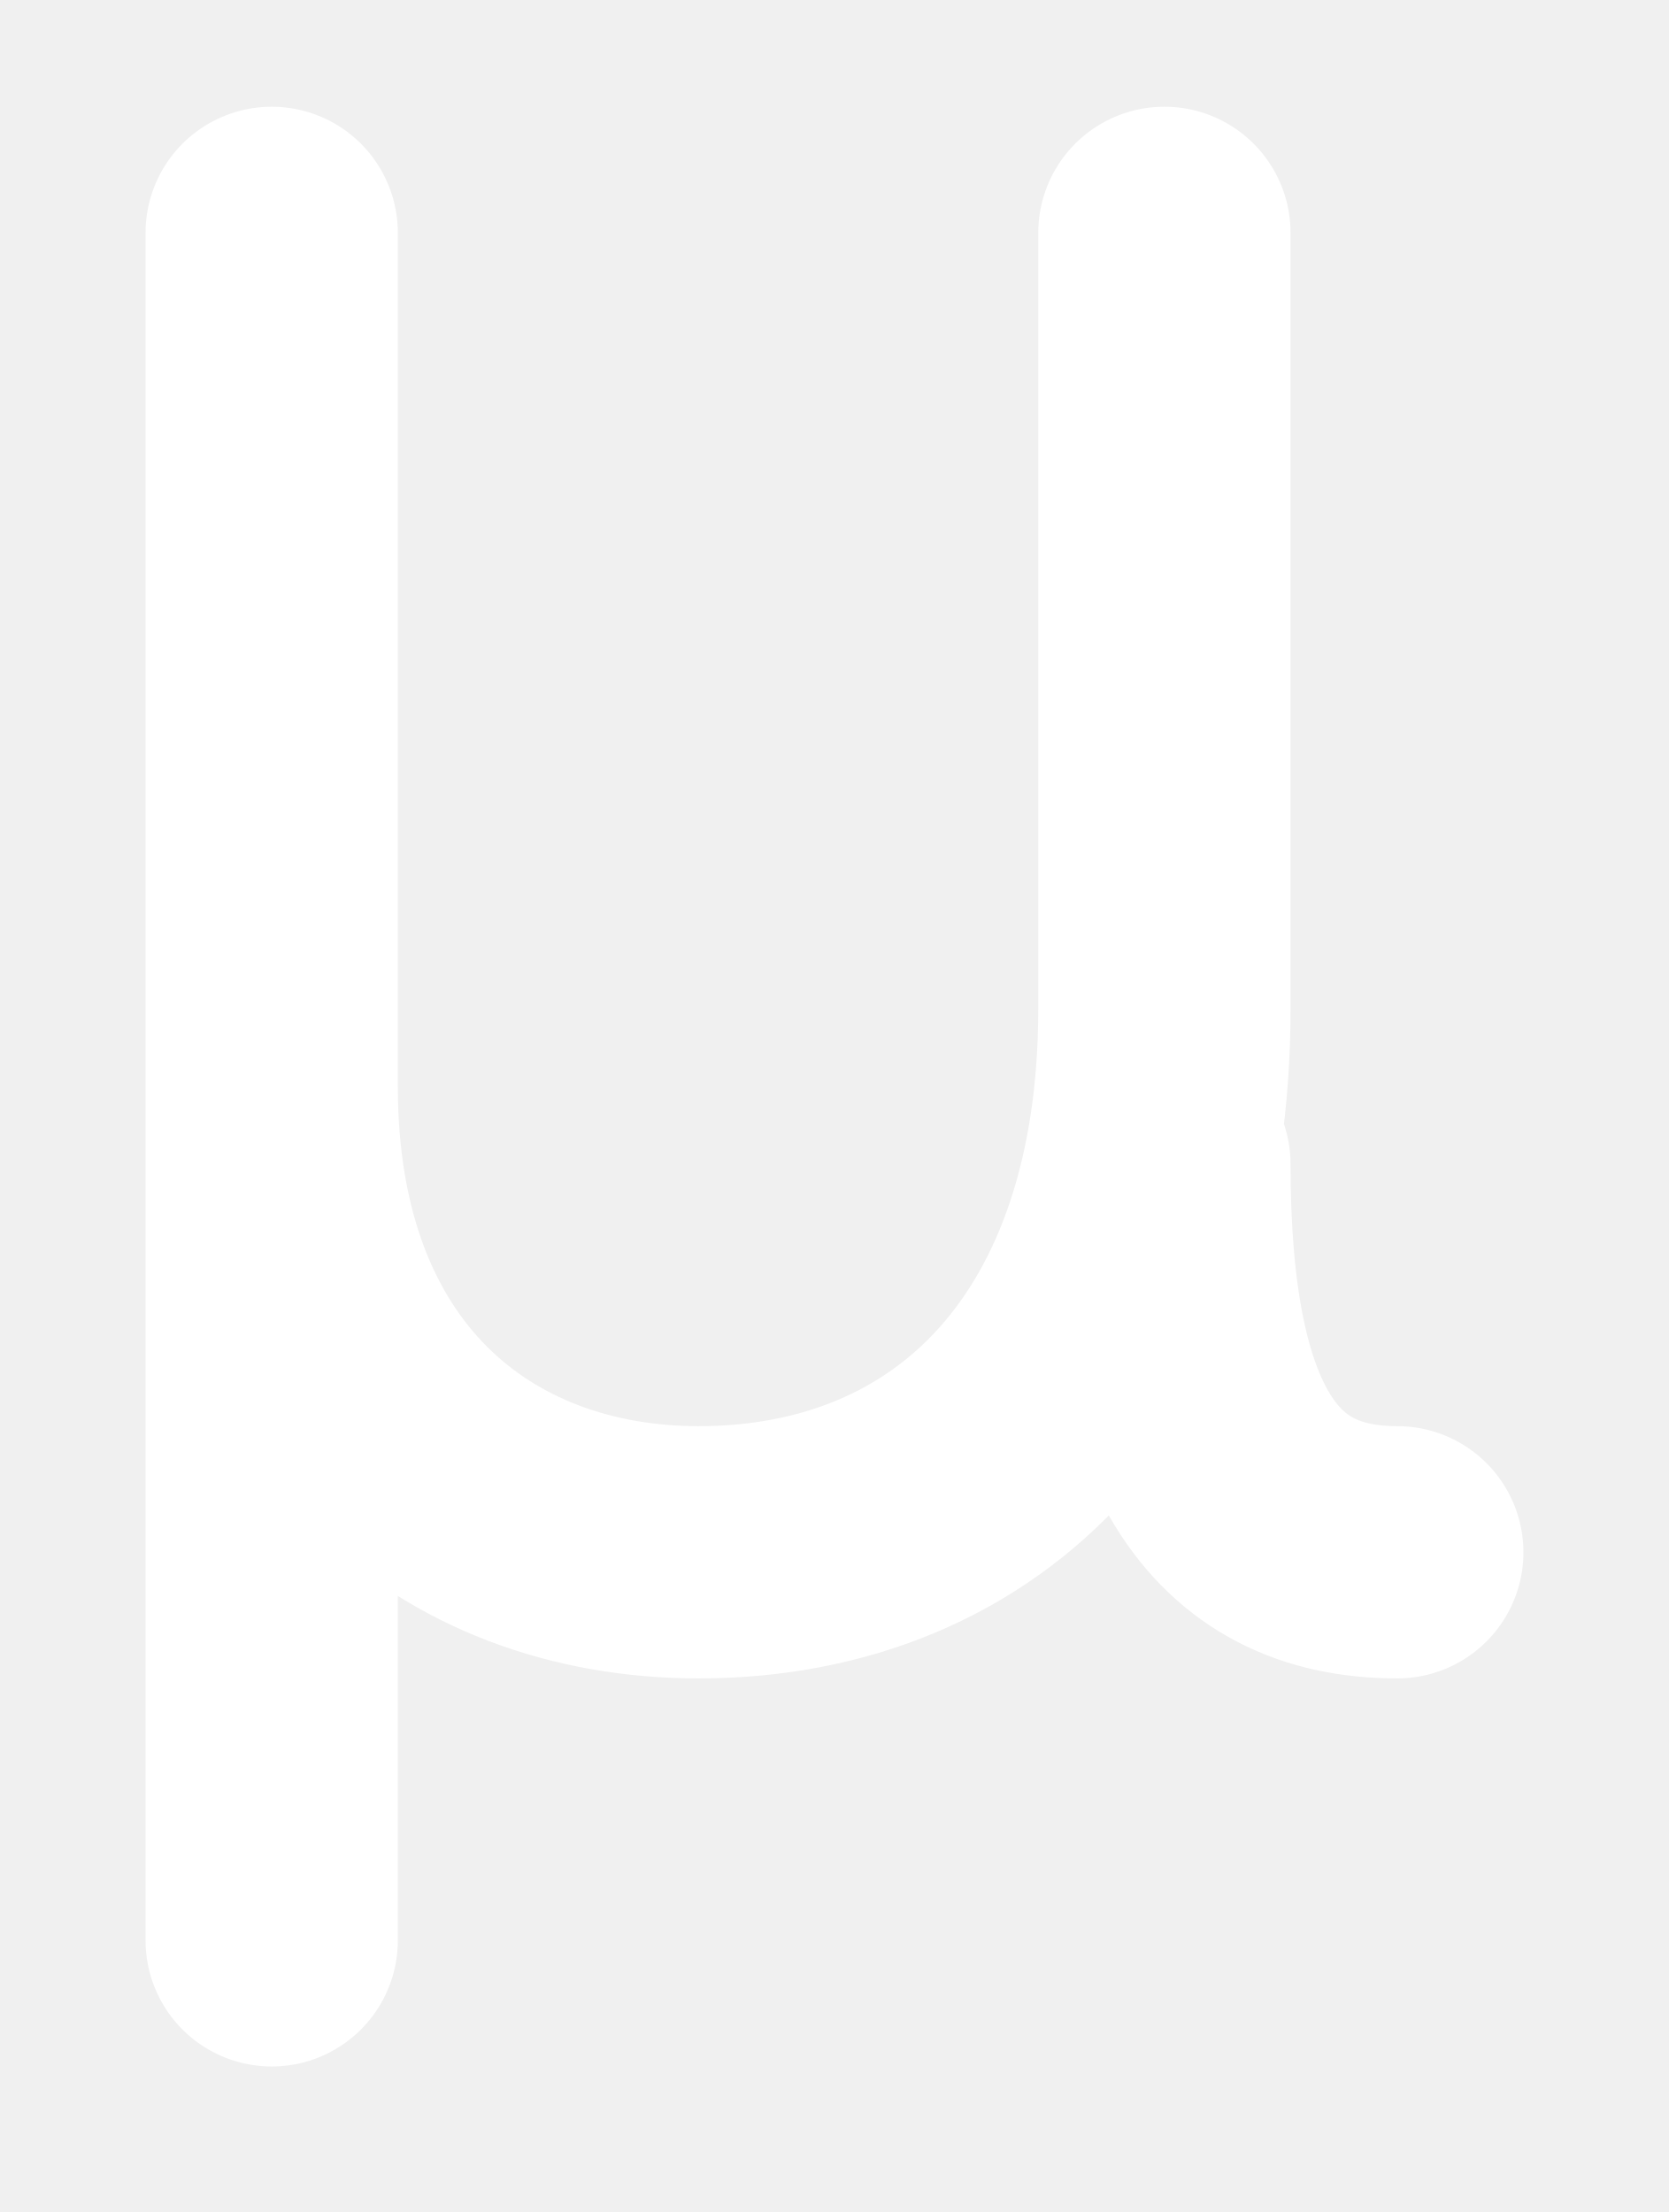
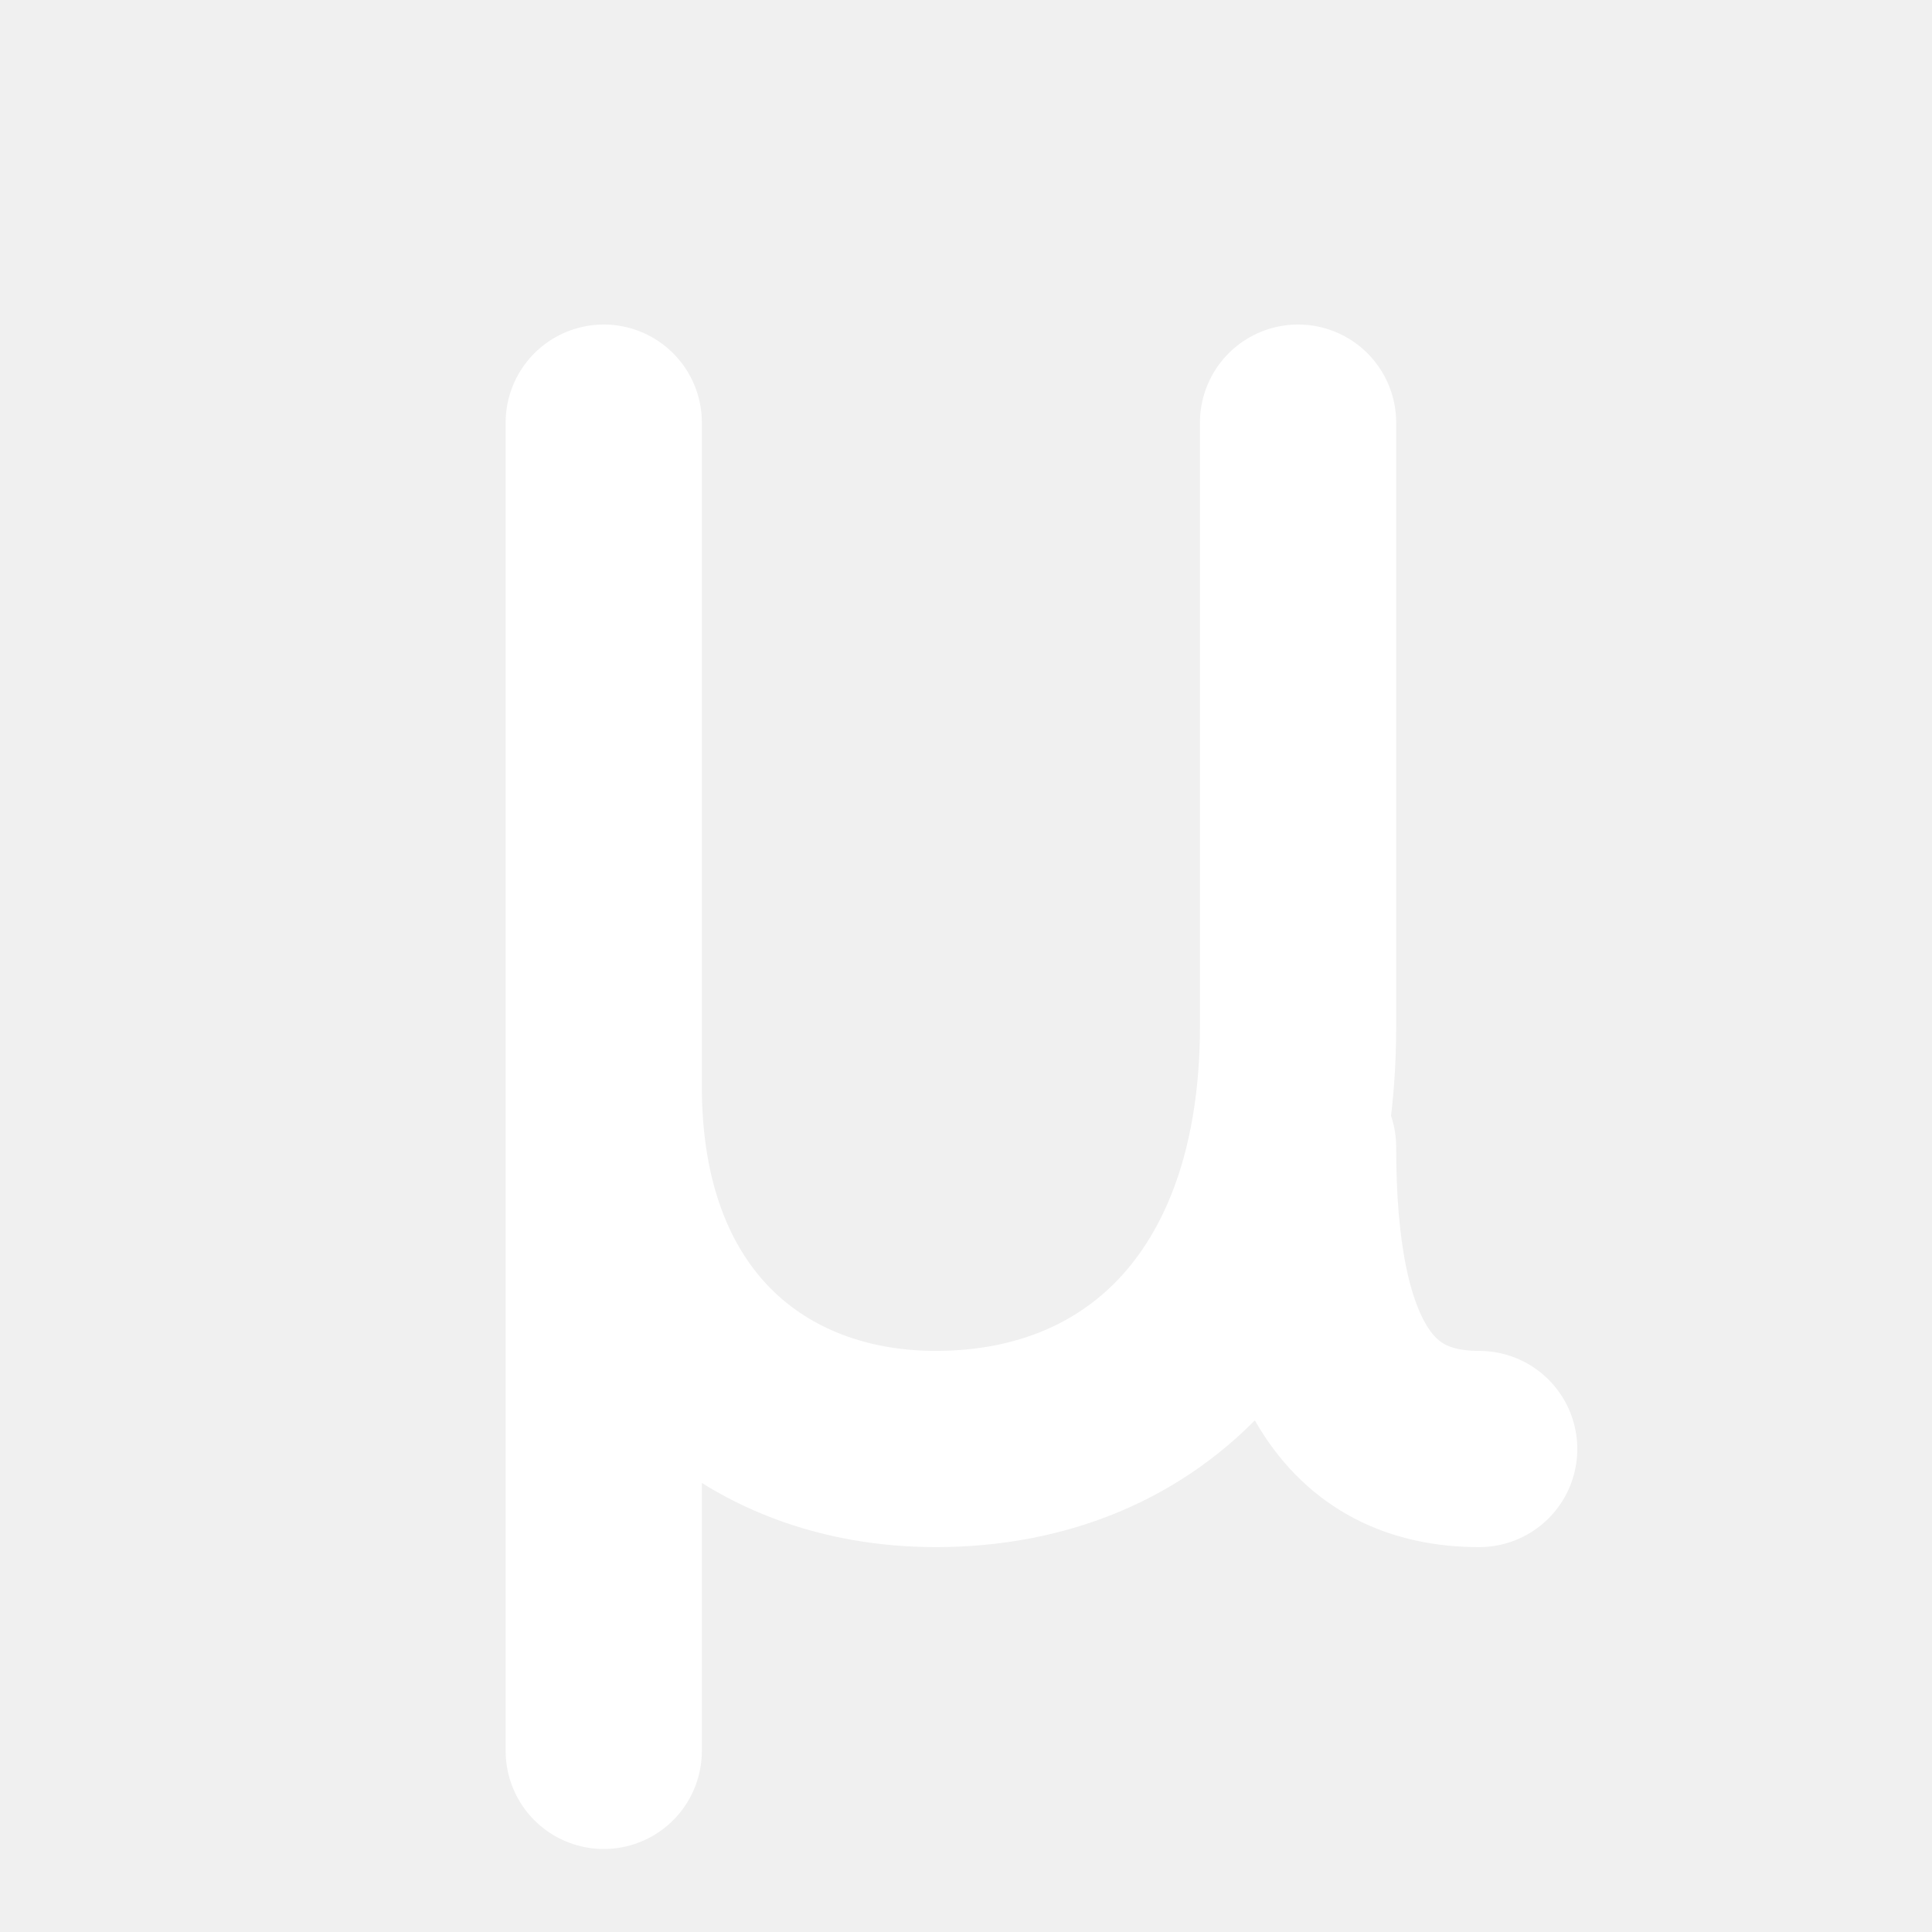
- <svg xmlns="http://www.w3.org/2000/svg" viewBox="13 8 43 57" width="430" height="570">
-   <path d="M20 14 V58 M20 36 C20 44 25 48 31 48 C38 48 43 43 43 34 V14 M43 38 C43 45 45 48 49 48" fill="none" stroke-width="6.5" stroke-linecap="round" stroke-linejoin="round" stroke="#fff" />
+ <svg xmlns="http://www.w3.org/2000/svg" viewBox="0 0 64 64" width="64" height="64">
+   <path d="M20 14 V58 M20 36 C20 44 25 48 31 48 C38 48 43 43 43 34 V14 M43 38 C43 45 45 48 49 48" fill="none" stroke="#fff" stroke-width="6.5" stroke-linecap="round" stroke-linejoin="round" />
</svg>
